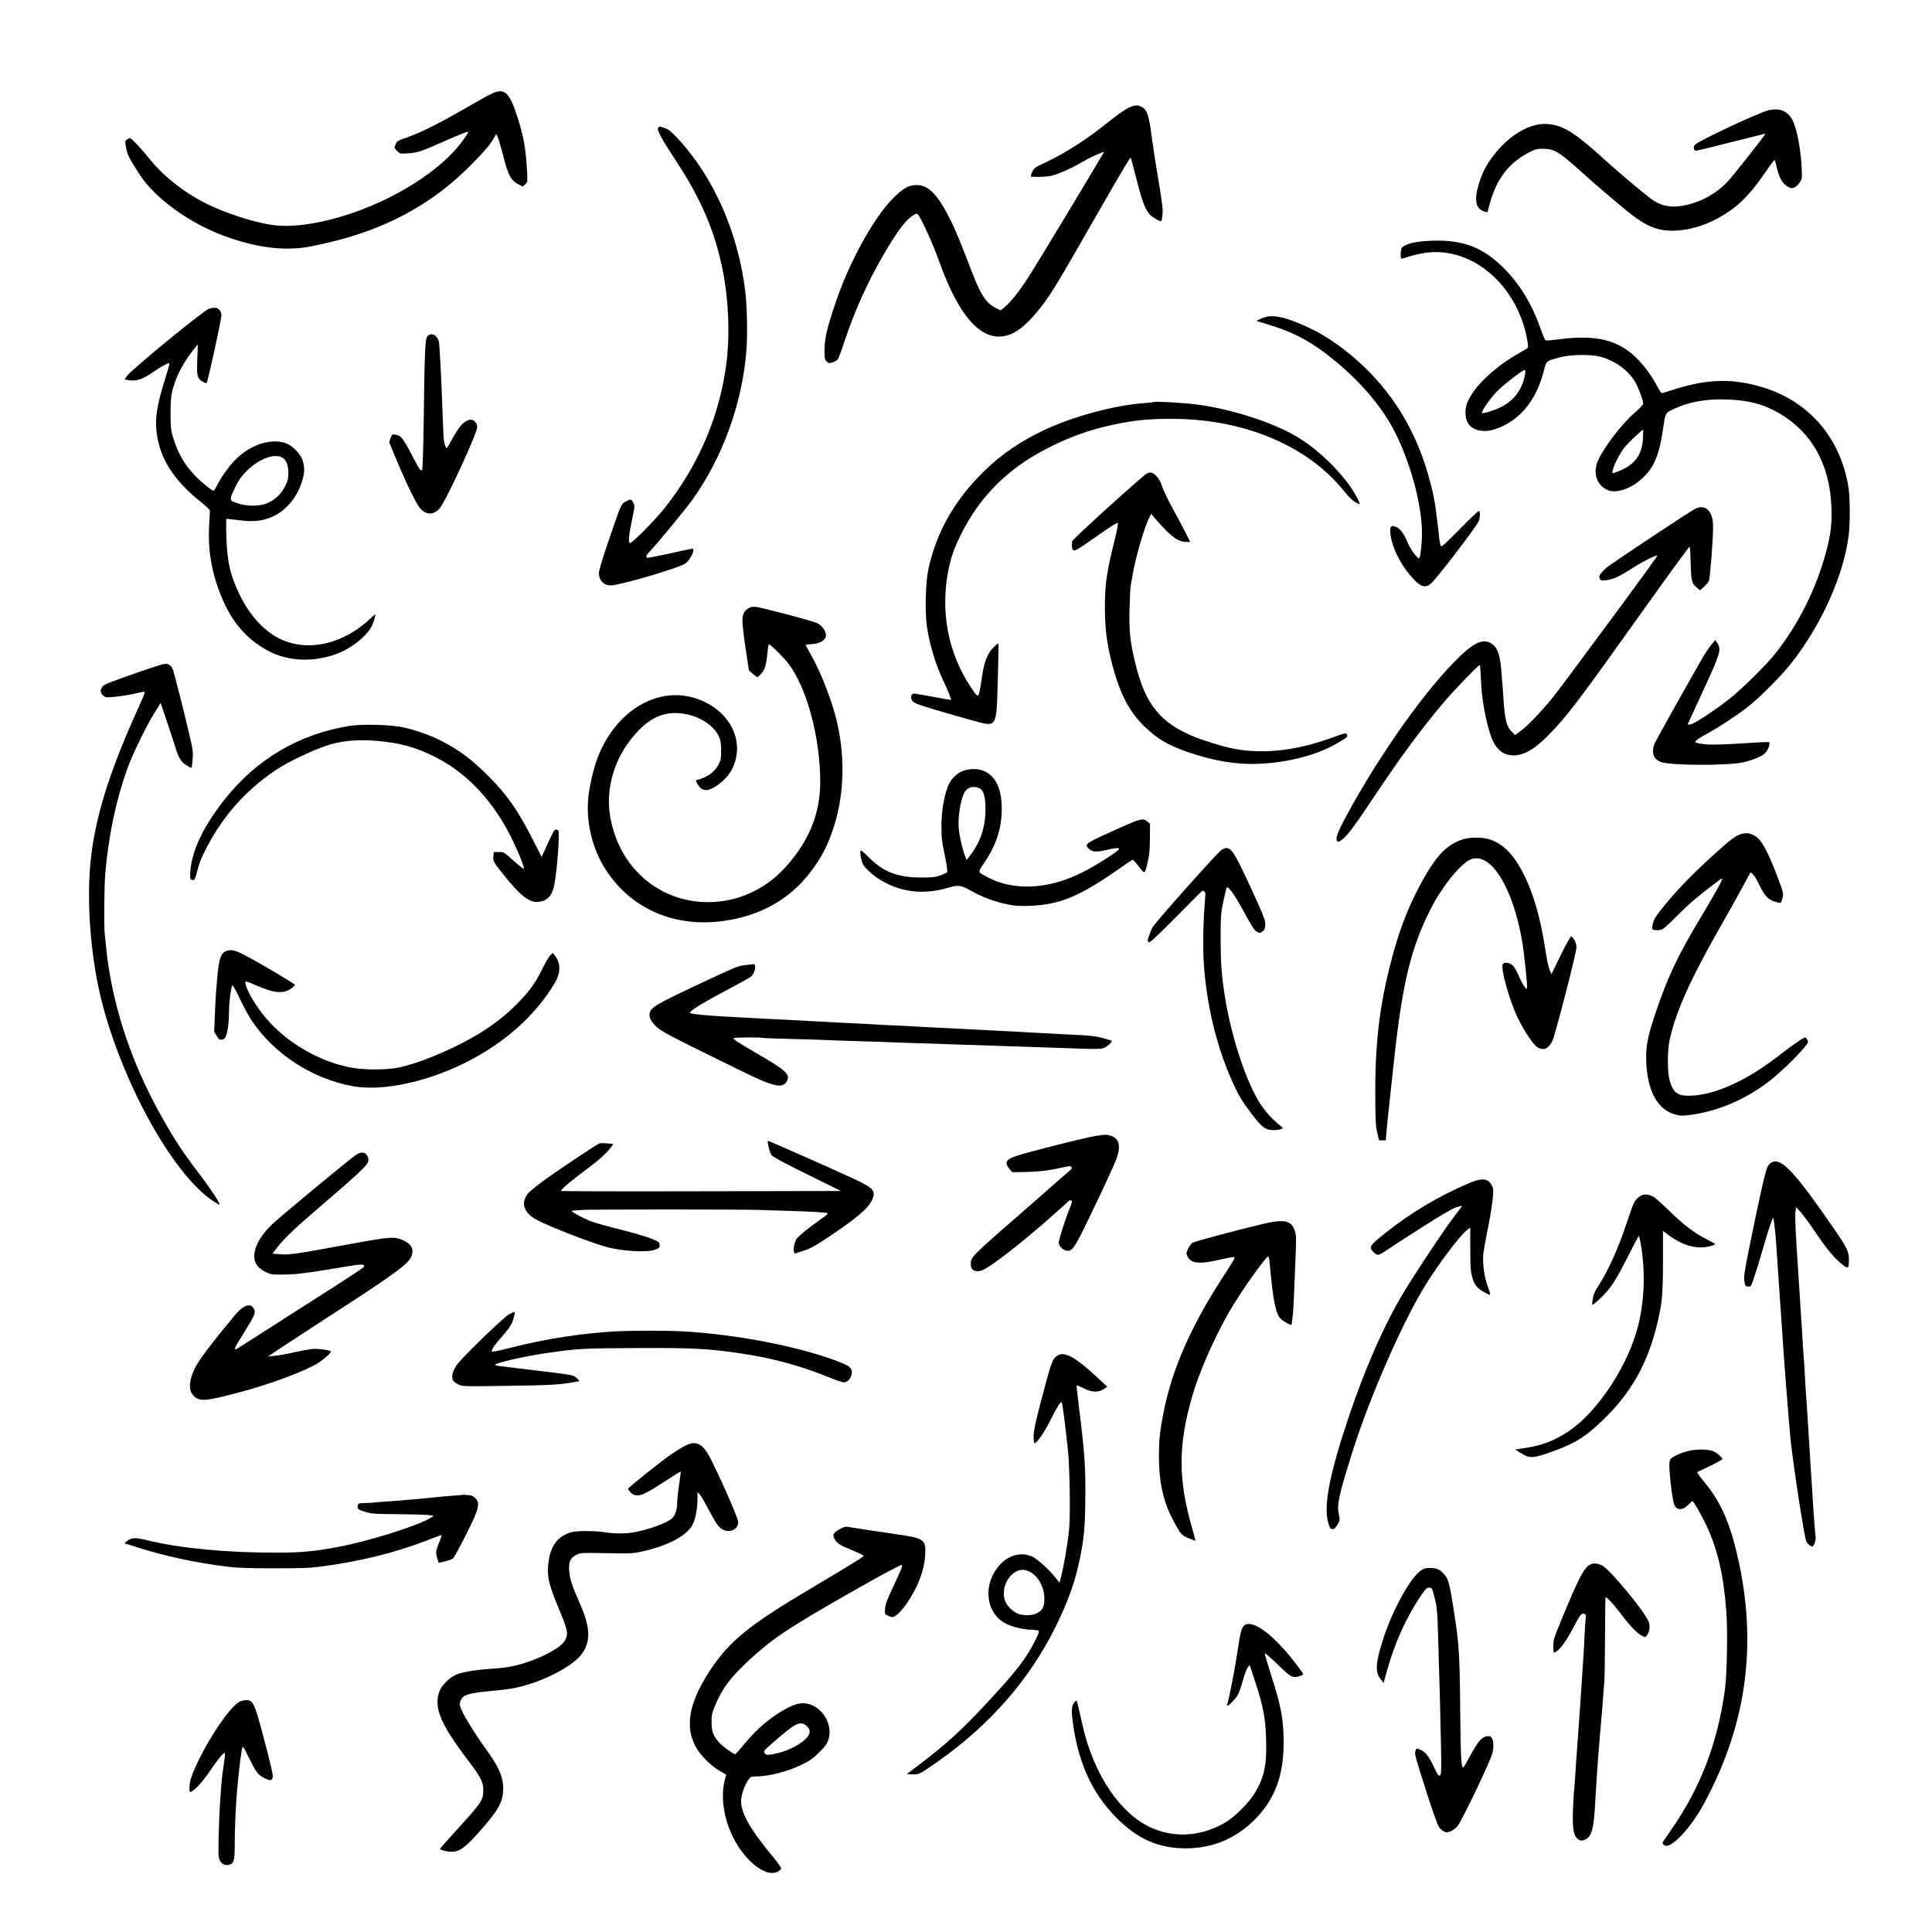
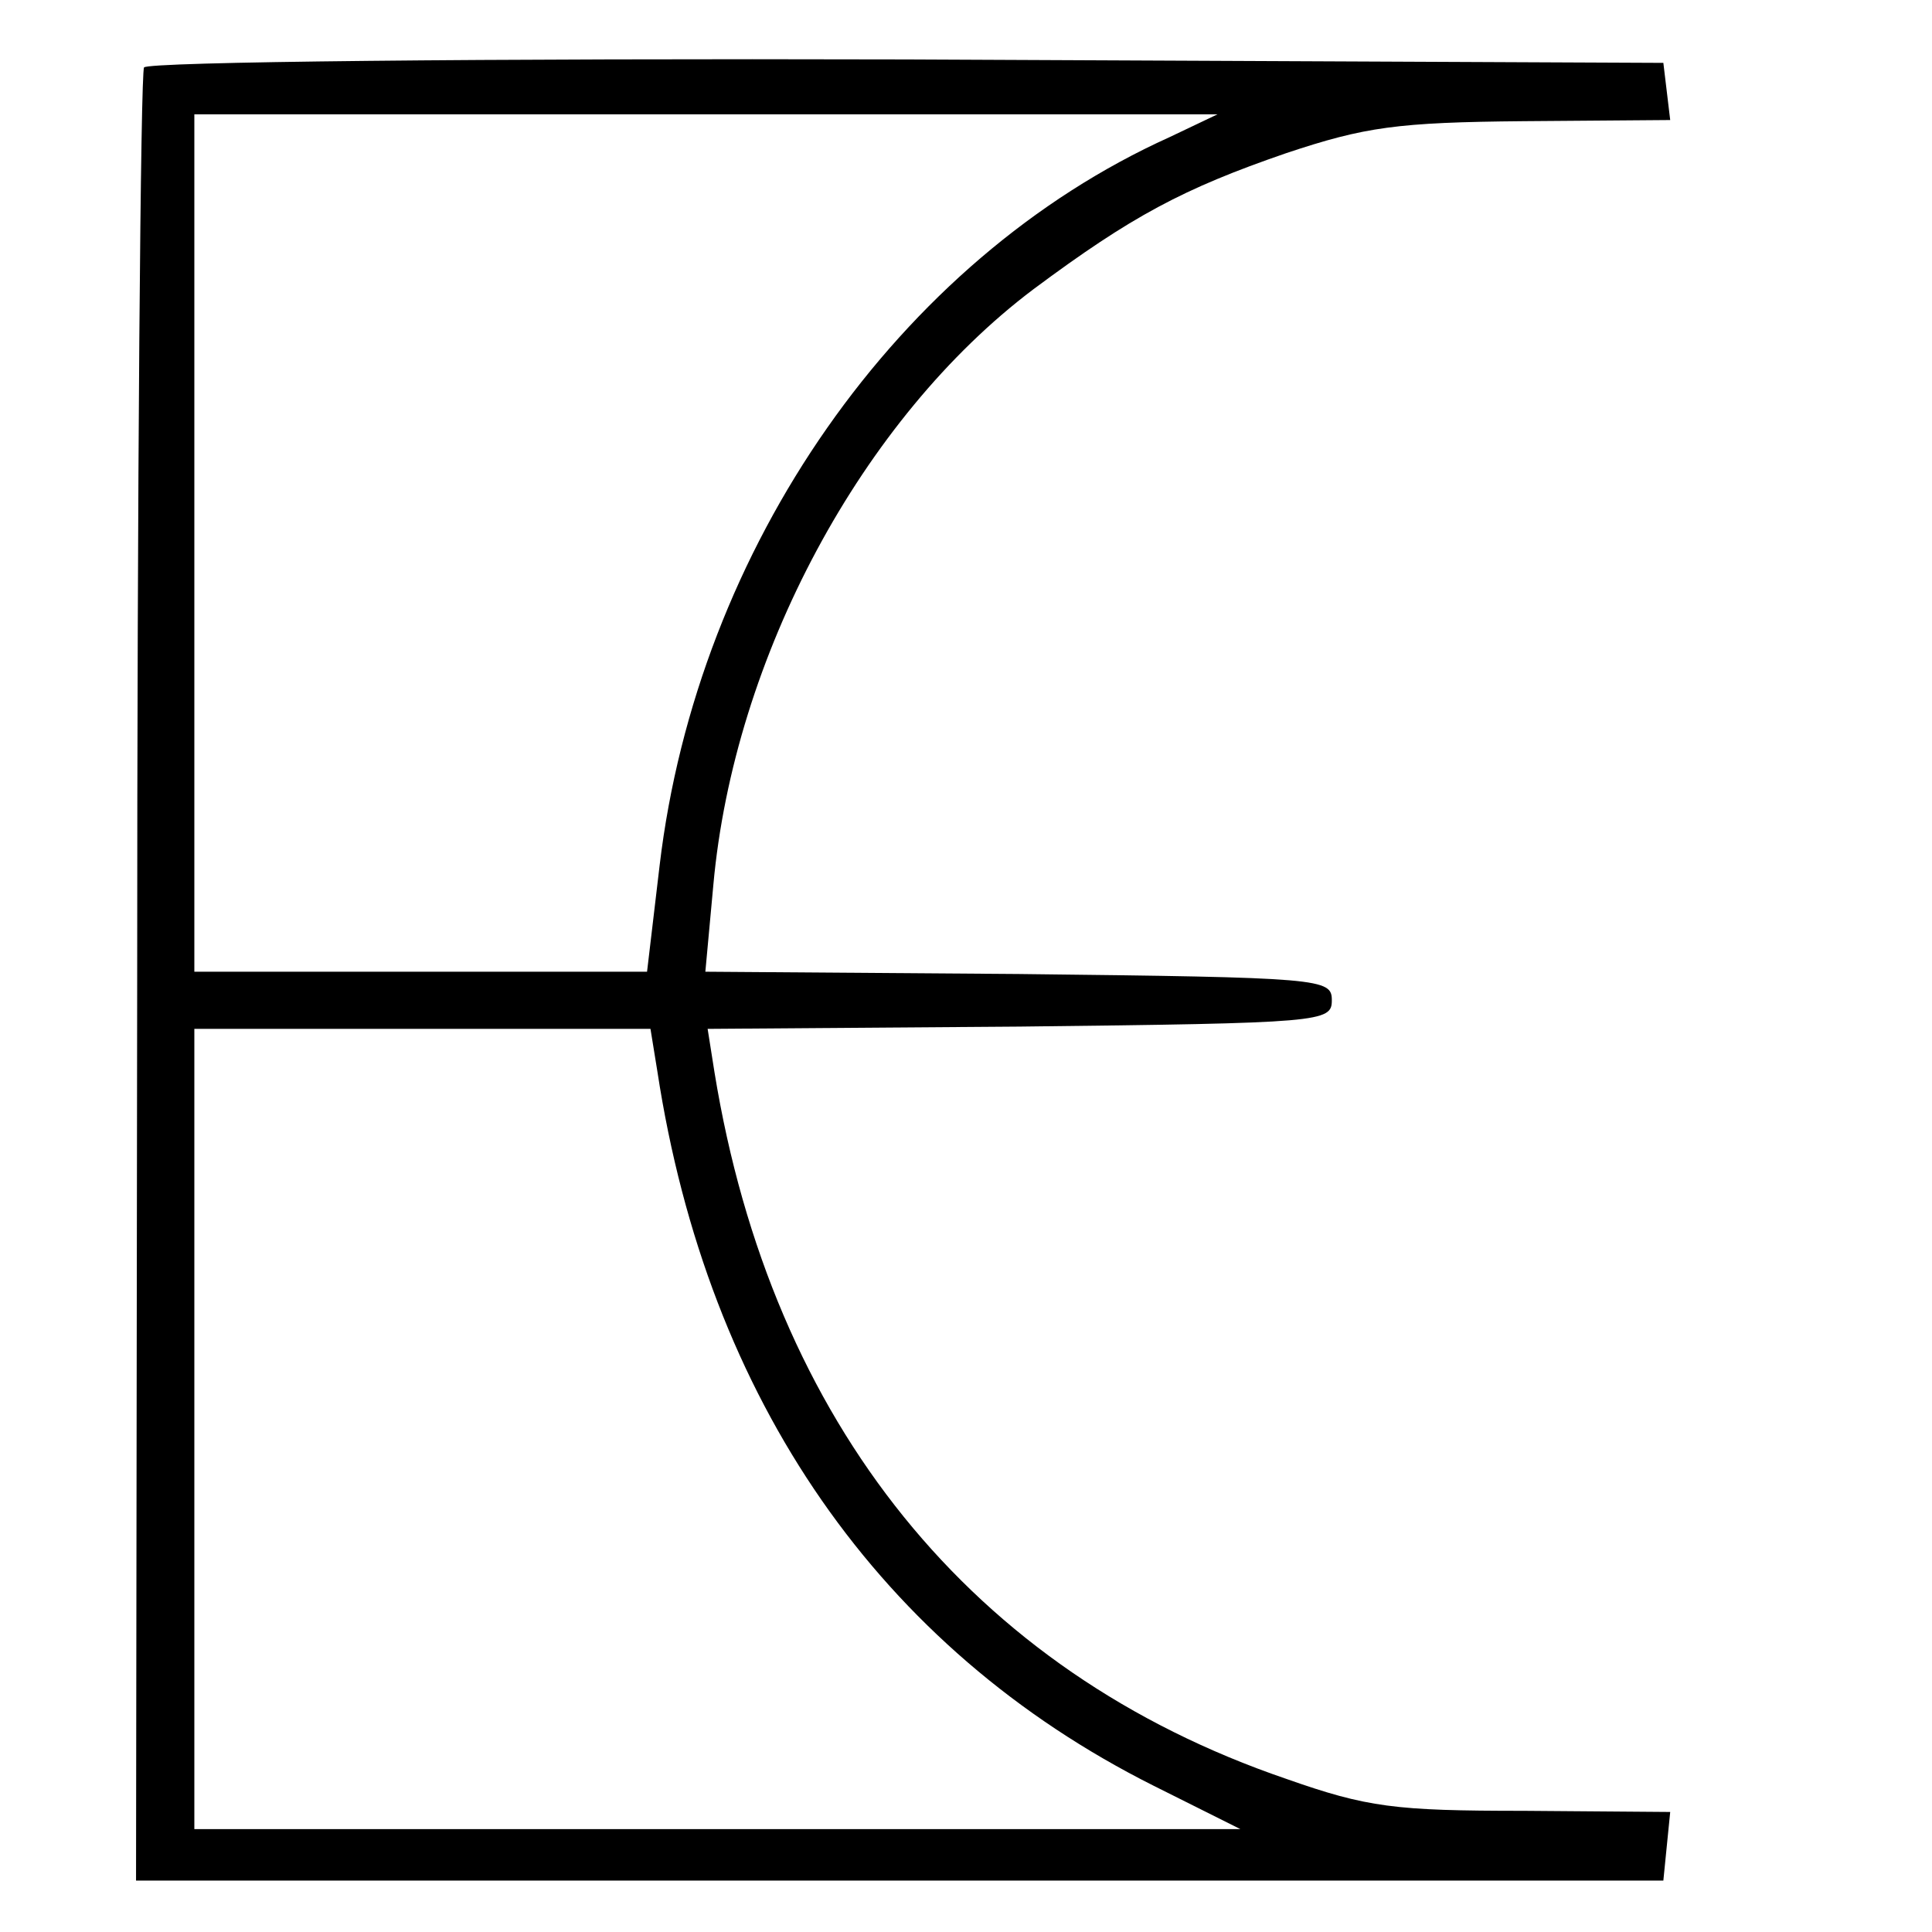
- <svg xmlns="http://www.w3.org/2000/svg" version="1.0" width="2000pt" height="2000pt" viewBox="0 0 2000 2000" preserveAspectRatio="xMidYMid meet">
-   <g transform="translate(0,2000) scale(0.1,-0.1)" fill="#000000" stroke="none">
-     <path d="M5122 19044 c-24 -8 -87 -40 -140 -71 -401 -232 -587 -329 -747 -387 -126 -46 -127 -46 -142 -85 -13 -30 -12 -34 17 -63 31 -31 31 -31 118 -25 95 6 133 19 377 127 164 73 237 101 243 95 3 -2 -22 -41 -54 -86 -223 -312 -722 -627 -1239 -784 -297 -91 -565 -123 -755 -91 -201 33 -474 123 -664 218 -240 121 -450 288 -601 479 -71 89 -175 199 -190 199 -6 0 -20 -7 -32 -15 -20 -14 -20 -17 -7 -87 14 -74 28 -101 142 -278 156 -240 505 -495 864 -629 337 -126 633 -163 898 -113 715 136 1249 412 1697 876 130 135 160 170 211 255 l20 35 17 -40 c9 -21 34 -107 55 -190 50 -200 79 -253 162 -295 l40 -20 25 23 c25 23 25 25 19 133 -12 232 -36 367 -97 555 -80 250 -127 302 -237 264z" />
-     <path d="M11674 18880 c-32 -17 -113 -73 -179 -126 -243 -196 -460 -336 -677 -438 -105 -49 -115 -56 -132 -95 -11 -23 -17 -44 -13 -47 10 -10 162 -6 212 7 75 19 179 64 285 123 120 68 146 81 210 106 l51 20 -28 -47 c-115 -199 -664 -1107 -746 -1235 -104 -162 -191 -273 -260 -330 l-39 -31 -43 21 c-104 51 -160 133 -250 367 -137 355 -170 436 -226 548 -131 263 -226 361 -349 361 -85 0 -139 -30 -245 -137 -203 -203 -457 -666 -599 -1092 -86 -256 -110 -358 -110 -472 -1 -93 1 -104 21 -124 20 -21 25 -21 63 -10 22 6 47 22 54 34 8 12 38 91 65 175 104 313 245 628 403 898 156 268 242 380 327 424 21 11 26 10 38 -6 38 -50 158 -318 213 -474 202 -566 427 -825 678 -779 108 21 208 94 338 251 127 152 176 232 650 1060 229 400 314 542 320 536 1 -2 28 -102 59 -223 58 -231 93 -321 141 -369 28 -27 94 -66 113 -66 5 0 12 30 15 68 6 55 -2 120 -43 362 -27 162 -57 354 -66 425 -29 235 -48 295 -105 328 -41 24 -79 21 -146 -13z" />
-     <path d="M18299 18856 c-121 -35 -719 -316 -752 -354 -22 -24 -15 -62 11 -62 9 0 175 40 367 89 193 49 351 88 351 88 5 -6 -347 -452 -394 -500 -115 -118 -257 -199 -414 -237 -155 -37 -270 -18 -377 62 -88 66 -348 285 -455 383 -322 294 -443 373 -602 390 -193 22 -427 -118 -599 -359 -61 -86 -100 -168 -131 -276 -45 -156 -25 -244 62 -269 l31 -9 27 97 c70 251 197 416 402 522 67 35 83 39 149 39 112 0 167 -33 385 -230 130 -118 350 -307 495 -424 192 -155 314 -203 500 -193 210 11 447 110 630 264 92 77 182 183 291 341 49 72 92 129 95 127 3 -2 11 -30 18 -62 22 -98 50 -160 87 -192 62 -55 100 -51 151 16 27 35 28 41 25 127 -7 207 -50 438 -99 528 -50 92 -142 126 -254 94z" />
-     <path d="M6811 18672 c-11 -21 37 -108 190 -342 261 -398 402 -730 483 -1140 56 -283 72 -639 40 -915 -65 -561 -286 -1085 -646 -1537 -107 -134 -346 -374 -360 -360 -15 15 -6 99 27 251 27 132 28 135 10 168 -21 39 -27 40 -79 10 -47 -26 -46 -23 -181 -420 -57 -168 -95 -294 -95 -318 0 -78 49 -129 124 -129 90 0 697 178 768 225 54 36 111 155 75 155 -8 0 -114 -22 -236 -50 -123 -27 -227 -47 -232 -44 -17 10 -9 29 35 74 72 75 363 428 436 530 312 436 515 999 557 1545 12 157 7 446 -11 600 -73 621 -334 1206 -717 1610 -52 54 -82 78 -116 89 -58 20 -60 20 -72 -2z" />
-     <path d="M14656 17493 c-80 -14 -139 -41 -150 -69 -3 -9 -6 -36 -6 -61 0 -39 3 -44 18 -40 204 68 339 82 489 54 347 -66 644 -354 766 -743 28 -89 52 -218 43 -233 -4 -5 -37 -26 -74 -47 -268 -149 -491 -360 -554 -526 -35 -93 -18 -198 41 -246 57 -46 151 -57 242 -27 253 82 431 293 510 604 27 108 24 105 173 143 109 29 321 31 415 5 149 -41 284 -138 355 -256 35 -57 86 -193 86 -229 0 -12 -34 -48 -89 -96 -128 -109 -313 -350 -378 -492 -49 -107 -25 -224 59 -284 52 -38 102 -45 179 -26 83 22 148 59 222 127 119 108 173 238 212 503 26 179 21 170 120 216 152 70 323 101 530 95 227 -6 387 -47 550 -141 336 -194 523 -523 543 -958 8 -180 -3 -283 -52 -470 -102 -387 -288 -760 -532 -1066 -93 -117 -337 -358 -464 -459 -153 -122 -381 -271 -413 -271 l-27 0 24 53 c13 28 86 187 162 352 153 333 163 371 123 435 l-21 34 -39 -44 c-21 -25 -58 -79 -83 -120 -83 -141 -489 -865 -509 -909 -23 -52 -19 -121 9 -152 10 -11 34 -27 54 -36 92 -39 718 -41 867 -2 171 45 231 83 254 160 7 21 9 42 6 45 -4 4 -82 2 -174 -5 -292 -20 -455 -24 -522 -12 -35 6 -65 12 -68 14 -12 13 19 38 109 87 128 69 305 185 428 280 123 96 345 317 448 448 317 399 552 925 601 1342 14 124 13 376 -3 480 -78 504 -397 884 -868 1034 -318 101 -584 97 -932 -14 -68 -22 -128 -40 -133 -40 -5 0 -24 28 -43 63 -57 107 -122 199 -195 276 -199 211 -433 272 -838 217 -60 -8 -115 -12 -122 -10 -14 6 -16 10 -71 159 -84 231 -204 424 -358 581 -213 215 -413 297 -716 293 -69 -1 -161 -8 -204 -16z m1134 -1345 c0 -13 -6 -45 -14 -73 -34 -129 -119 -231 -240 -290 -69 -34 -185 -70 -194 -60 -13 12 90 159 162 231 70 69 256 213 279 214 4 0 7 -10 7 -22z m1218 -688 c-9 -156 -77 -259 -212 -320 -33 -16 -72 -31 -85 -35 -22 -7 -23 -5 -16 27 11 56 81 190 131 248 44 51 171 170 182 170 3 0 2 -41 0 -90z" />
-     <path d="M2164 16804 c-64 -23 -811 -636 -851 -698 l-22 -34 31 -6 c86 -17 155 6 271 88 66 47 153 93 161 85 3 -3 -20 -83 -50 -179 -80 -256 -100 -389 -83 -535 33 -269 175 -495 454 -718 61 -48 99 -86 98 -96 -1 -9 -5 -86 -9 -171 -12 -269 36 -511 151 -770 105 -236 266 -410 482 -518 222 -112 525 -107 767 14 121 61 242 168 285 252 20 40 43 122 34 122 -3 0 -32 -27 -66 -59 -34 -33 -102 -84 -150 -115 -266 -167 -555 -192 -787 -70 -155 81 -296 238 -395 439 -101 206 -133 342 -142 613 -3 110 -2 182 3 182 6 0 63 -7 128 -15 132 -18 224 -11 319 25 153 57 276 196 332 373 29 91 31 143 9 217 -21 71 -107 159 -178 183 -149 51 -351 -12 -504 -157 -73 -69 -156 -184 -206 -283 -15 -29 -30 -53 -35 -53 -18 0 -129 90 -192 156 -109 115 -178 233 -226 391 -24 80 -27 103 -27 253 -1 171 7 218 54 348 39 105 113 228 203 337 l25 30 -5 -141 c-8 -184 -3 -207 48 -241 23 -15 43 -22 48 -17 13 15 153 655 153 698 -1 68 -53 97 -128 70z m755 -1539 c43 -22 66 -78 66 -160 0 -60 -5 -81 -33 -137 -40 -82 -111 -148 -190 -179 -81 -32 -211 -31 -307 2 -85 29 -85 31 -19 167 34 71 61 110 112 161 126 127 286 191 371 146z" />
-     <path d="M13107 16720 c-21 -6 -52 -17 -69 -26 l-32 -16 115 -35 c293 -89 475 -190 734 -408 229 -193 419 -414 542 -628 183 -322 323 -807 323 -1124 0 -116 -17 -263 -30 -263 -20 0 -88 93 -114 155 -40 96 -78 149 -121 169 -53 25 -69 9 -62 -64 12 -130 91 -300 201 -431 105 -125 156 -145 222 -87 57 50 450 562 488 636 19 37 22 112 4 112 -7 0 -89 -78 -183 -174 -93 -95 -180 -178 -192 -185 -25 -13 -23 -23 -53 244 -23 203 -44 310 -95 489 -126 440 -344 809 -656 1111 -181 175 -389 324 -574 410 -220 103 -356 138 -448 115z" />
-     <path d="M4424 16519 c-23 -25 -29 -158 -38 -894 -4 -264 -11 -484 -16 -489 -15 -15 -27 2 -95 132 -112 213 -123 225 -194 234 -20 3 -26 -4 -38 -39 l-14 -42 72 -173 c101 -244 209 -467 248 -510 62 -71 140 -71 202 -1 64 74 389 777 389 843 0 44 -42 84 -77 75 -64 -16 -107 -64 -188 -210 -51 -93 -53 -95 -63 -68 -17 44 -21 78 -26 228 -3 77 -8 205 -11 285 -11 284 -26 555 -32 575 -20 70 -80 97 -119 54z" />
-     <path d="M11940 15838 c-3 -3 -49 -8 -102 -12 -296 -19 -740 -140 -1035 -281 -243 -116 -432 -245 -607 -414 -312 -302 -505 -641 -587 -1031 -28 -136 -35 -436 -14 -583 27 -186 89 -392 167 -557 44 -93 89 -202 85 -206 -1 -1 -83 13 -182 32 -99 18 -190 33 -202 34 -33 0 -42 -44 -16 -77 16 -22 56 -37 243 -93 124 -37 297 -86 384 -110 250 -68 241 -84 255 424 6 204 9 371 7 373 -7 8 -69 -52 -93 -90 -38 -60 -61 -136 -78 -259 -8 -60 -20 -130 -26 -154 -14 -54 -21 -50 -88 51 -239 356 -321 795 -230 1229 27 129 58 214 130 359 125 251 285 454 499 632 250 208 636 395 985 478 266 64 436 83 720 81 735 -6 1383 -281 1758 -747 41 -52 88 -99 114 -114 24 -14 46 -24 48 -22 9 10 -59 133 -116 209 -171 227 -401 426 -616 535 -262 132 -618 241 -933 285 -129 19 -460 38 -470 28z" />
-     <path d="M11875 15100 c-39 -16 -774 -683 -776 -703 -5 -59 -3 -79 11 -92 15 -13 40 2 236 139 157 110 221 151 226 141 4 -7 -10 -82 -31 -167 -85 -337 -103 -462 -103 -708 0 -199 17 -352 63 -538 82 -336 183 -537 351 -697 136 -130 247 -194 469 -269 258 -86 484 -122 709 -113 309 13 611 93 820 217 101 61 103 62 94 84 -8 22 -12 21 -174 -37 -379 -136 -735 -169 -1045 -98 -87 21 -257 73 -335 103 -377 148 -535 341 -640 783 -52 215 -63 326 -57 555 3 113 8 216 11 230 3 14 12 68 21 120 32 187 124 503 174 596 l18 34 53 -61 c151 -174 225 -228 308 -229 l42 0 -51 103 c-28 56 -89 170 -134 252 -46 83 -93 182 -105 220 -16 49 -34 81 -60 108 -38 37 -58 43 -95 27z" />
-     <path d="M17554 14736 c-48 -21 -894 -583 -932 -619 -59 -56 -75 -83 -61 -108 10 -19 16 -21 67 -15 73 9 141 40 276 128 100 65 242 136 252 125 3 -2 -163 -231 -367 -508 -555 -751 -687 -928 -743 -994 -122 -144 -226 -252 -291 -301 l-70 -53 -28 27 c-60 56 -77 120 -92 332 -3 52 -8 115 -10 140 -2 25 -7 83 -10 130 -15 200 -39 273 -104 317 -81 54 -172 18 -325 -128 -346 -330 -829 -1009 -1178 -1654 -91 -168 -117 -240 -96 -261 12 -13 20 -10 60 21 51 40 133 153 348 475 252 378 455 652 679 920 106 127 381 413 389 405 5 -5 7 -26 16 -211 10 -191 70 -473 122 -578 49 -98 117 -145 210 -146 108 0 219 63 358 204 208 214 275 301 1039 1372 232 326 425 589 428 585 4 -3 9 -83 11 -176 5 -186 10 -206 69 -253 l28 -23 42 38 c22 20 45 47 49 59 12 29 40 380 43 519 2 86 -2 120 -16 157 -31 81 -88 106 -163 74z" />
-     <path d="M7740 13698 c-51 -35 -62 -78 -50 -191 14 -124 17 -150 42 -310 l21 -138 40 -34 c22 -19 44 -35 48 -35 4 0 22 17 41 38 37 41 51 90 64 230 4 39 10 72 14 72 16 0 155 -137 202 -200 190 -250 328 -762 329 -1220 0 -323 -107 -596 -337 -862 -199 -231 -470 -368 -761 -385 -551 -32 -1004 354 -1082 922 -33 245 41 521 197 731 187 253 368 339 604 289 148 -31 283 -124 329 -228 20 -43 24 -69 24 -147 0 -87 -3 -100 -30 -150 -42 -76 -108 -123 -223 -156 -10 -3 -9 -11 5 -35 46 -80 100 -88 191 -30 112 73 176 158 207 276 67 261 -97 524 -393 629 -402 143 -839 -111 -1032 -598 -43 -109 -88 -299 -100 -426 -24 -238 36 -503 160 -710 255 -424 712 -634 1230 -565 382 51 690 221 904 500 113 147 173 258 235 437 116 337 134 722 51 1101 -47 216 -165 523 -275 719 -30 53 -55 98 -55 101 0 2 29 6 64 9 87 5 146 43 146 92 0 48 -48 110 -102 130 -85 31 -564 157 -618 163 -47 4 -60 1 -90 -19z" />
-     <path d="M1460 13051 c-359 -126 -382 -135 -403 -163 -25 -33 -17 -71 19 -95 23 -15 36 -15 135 -4 61 7 146 21 190 32 44 10 86 19 94 19 9 0 -6 -43 -47 -132 -300 -657 -447 -1113 -503 -1558 -58 -460 -7 -1101 126 -1585 232 -845 733 -1729 1132 -1996 33 -21 63 -39 68 -39 17 0 -80 149 -188 292 -182 237 -254 345 -390 583 -281 491 -470 1005 -557 1515 -22 127 -30 195 -52 415 -9 92 -5 498 6 625 33 385 112 759 225 1075 54 151 197 446 286 589 l62 99 64 -189 c35 -104 75 -226 89 -272 31 -106 62 -154 117 -186 24 -15 46 -26 49 -26 3 0 8 39 12 86 6 77 3 103 -30 243 -51 223 -162 661 -176 694 -13 35 -45 57 -78 56 -14 0 -126 -35 -250 -78z" />
-     <path d="M3615 12485 c-517 -84 -955 -341 -1284 -754 -219 -275 -340 -524 -359 -735 -9 -94 -6 -106 29 -106 13 0 22 21 38 83 29 108 35 124 97 247 176 347 445 640 774 843 113 69 331 171 463 216 152 52 323 69 523 52 238 -20 401 -64 599 -162 313 -155 575 -421 767 -779 80 -150 174 -375 160 -384 -4 -2 -52 36 -107 85 -98 88 -99 89 -151 89 l-52 0 -4 -37 c-7 -53 0 -67 93 -184 185 -233 281 -308 377 -295 92 13 140 66 161 181 30 156 57 542 40 559 -2 2 -13 6 -23 8 -16 2 -30 -21 -84 -140 l-65 -143 -101 198 c-151 294 -258 447 -455 644 -174 173 -307 272 -499 368 -102 51 -259 106 -380 132 -129 28 -426 35 -557 14z" />
-     <path d="M9975 12022 c-69 -23 -136 -91 -163 -164 -42 -113 -65 -254 -66 -403 -1 -123 3 -160 34 -307 23 -114 31 -171 24 -178 -6 -6 -37 -20 -70 -32 -51 -19 -79 -22 -199 -22 -243 1 -388 56 -537 205 -69 69 -87 83 -91 69 -6 -25 9 -103 27 -137 18 -35 87 -101 149 -142 217 -146 470 -180 736 -100 100 30 131 26 230 -31 115 -65 244 -114 372 -140 88 -19 125 -21 244 -17 309 13 512 98 927 388 69 49 130 89 135 89 4 0 33 -32 62 -71 63 -82 61 -83 92 48 17 68 22 122 23 241 l1 154 -29 25 c-42 36 -70 29 -291 -70 -350 -157 -360 -163 -319 -208 34 -38 81 -43 178 -20 48 12 101 21 118 21 27 0 29 -2 17 -16 -28 -33 -257 -178 -373 -234 -153 -75 -275 -115 -418 -136 -204 -30 -402 -1 -558 82 -114 60 -110 49 -42 151 127 189 182 358 182 561 0 215 -69 351 -200 397 -55 19 -132 18 -195 -3z m168 -184 c40 -20 59 -92 59 -217 -1 -182 -50 -331 -154 -470 l-41 -54 -14 34 c-25 58 -61 211 -68 289 -11 123 19 308 61 380 32 53 97 69 157 38z" />
-     <path d="M18024 11366 c-60 -19 -111 -57 -289 -219 -211 -192 -348 -332 -489 -502 -92 -111 -120 -151 -132 -193 -9 -29 -13 -60 -10 -68 7 -17 78 -19 109 -2 12 6 72 61 132 122 61 62 148 144 195 183 138 114 282 224 287 219 9 -9 -59 -133 -226 -411 -237 -394 -344 -623 -472 -1008 -75 -225 -93 -324 -87 -482 12 -299 117 -491 296 -541 56 -16 75 -16 156 -6 276 35 560 153 802 335 110 82 290 253 379 360 45 54 47 59 35 82 -7 14 -18 25 -24 25 -17 0 -139 -84 -256 -176 -344 -270 -681 -423 -940 -427 -127 -2 -172 34 -207 164 -23 87 -23 303 1 414 63 289 212 623 519 1161 84 148 191 338 236 422 l83 153 25 -23 c14 -13 43 -60 64 -106 61 -128 100 -164 200 -186 23 -5 27 -2 37 33 18 59 16 69 -47 233 -101 264 -163 380 -228 421 -49 32 -97 39 -149 23z" />
-     <path d="M15160 11316 c-180 -49 -302 -178 -469 -496 -129 -247 -212 -469 -290 -770 -123 -473 -168 -861 -164 -1420 1 -230 5 -288 20 -355 l19 -80 35 0 34 0 6 65 c4 36 9 94 12 130 8 83 51 480 77 715 84 739 169 1082 362 1469 128 257 334 508 440 536 203 55 425 -315 517 -865 21 -127 55 -458 49 -477 -7 -20 -54 53 -87 133 -17 42 -44 88 -60 103 -34 32 -87 40 -104 15 -26 -40 71 -386 158 -563 60 -124 161 -274 199 -297 17 -11 45 -19 62 -19 42 0 87 51 108 122 92 316 236 887 236 935 0 39 -32 102 -56 110 -5 2 -54 -85 -107 -194 l-96 -197 -20 44 c-10 25 -29 110 -41 190 -61 412 -161 719 -306 937 -84 126 -188 205 -305 232 -59 14 -174 12 -229 -3z" />
-     <path d="M12644 11201 c-39 -24 -660 -721 -712 -799 -14 -21 -52 -125 -52 -142 0 -5 7 -11 15 -14 11 -4 96 76 282 264 146 149 268 270 272 270 3 0 12 -4 19 -9 12 -7 12 -30 3 -132 -15 -167 -20 -425 -11 -584 26 -439 129 -876 295 -1247 65 -146 97 -199 200 -336 104 -137 138 -165 213 -170 31 -2 70 1 86 8 l30 11 -55 47 c-72 62 -102 95 -156 167 -147 196 -315 680 -388 1119 -39 237 -49 362 -49 631 0 236 2 258 28 385 16 74 32 139 36 143 15 17 88 -87 181 -259 75 -140 103 -183 128 -198 32 -18 33 -18 59 1 21 16 28 30 30 66 3 40 -8 71 -69 209 -39 90 -113 249 -163 353 -114 236 -143 264 -222 216z" />
-     <path d="M2353 10159 c-69 -20 -89 -79 -108 -329 -4 -41 -8 -95 -10 -120 -2 -25 -7 -122 -11 -217 l-7 -172 26 -44 c23 -38 29 -43 55 -39 21 3 32 12 40 36 22 59 31 134 33 257 1 108 16 220 34 268 3 9 36 -49 76 -134 38 -81 94 -185 124 -229 234 -350 634 -608 1054 -681 299 -53 749 42 1150 240 409 203 732 490 934 829 62 105 63 206 3 281 l-25 30 -25 -25 c-14 -14 -48 -72 -77 -130 -69 -142 -126 -224 -232 -336 -111 -117 -214 -203 -357 -299 -256 -171 -690 -359 -925 -400 -119 -21 -326 -21 -451 0 -334 56 -687 259 -907 523 -115 138 -207 301 -207 368 0 8 36 -3 99 -31 195 -86 292 -97 373 -39 23 16 41 33 41 39 0 11 -385 238 -523 309 -95 49 -130 57 -177 45z" />
-     <path d="M7720 10010 c-77 -9 -97 -16 -400 -158 -515 -240 -579 -276 -594 -338 -11 -43 12 -90 72 -145 49 -45 127 -87 547 -294 512 -253 592 -289 682 -308 63 -13 99 0 121 45 33 69 -12 109 -339 298 -177 103 -226 136 -214 143 16 8 281 11 308 2 6 -2 134 -6 282 -10 149 -3 297 -8 330 -10 33 -2 155 -7 270 -10 116 -3 262 -8 325 -10 63 -3 252 -10 420 -15 168 -5 370 -12 450 -15 272 -9 445 -15 605 -20 172 -6 321 -11 616 -21 129 -4 197 -3 221 5 35 12 96 66 86 77 -3 3 -44 16 -90 28 -58 16 -126 25 -223 30 -77 4 -174 9 -215 11 -160 10 -1037 55 -1340 70 -63 3 -144 7 -180 10 -36 2 -128 7 -205 10 -77 3 -165 8 -195 10 -30 2 -113 7 -185 10 -71 3 -166 8 -210 10 -44 3 -168 9 -275 15 -107 5 -233 12 -280 15 -47 2 -141 7 -210 10 -69 3 -152 8 -185 10 -33 2 -112 7 -175 10 -218 11 -385 27 -397 38 -14 15 119 99 350 221 144 76 272 147 285 159 40 37 55 129 20 126 -7 -1 -42 -5 -78 -9z" />
-     <path d="M11355 8243 c-101 -17 -342 -76 -644 -155 -245 -65 -291 -85 -291 -132 0 -12 13 -37 29 -56 l29 -35 123 2 c146 3 259 16 388 45 78 18 94 19 102 7 5 -9 4 -18 -4 -25 -7 -7 -199 -175 -427 -374 -634 -553 -610 -529 -610 -613 0 -68 69 -87 148 -42 151 86 523 388 855 693 20 19 30 23 38 15 9 -9 4 -31 -19 -85 -42 -103 -112 -322 -112 -353 0 -30 38 -71 73 -80 53 -14 78 12 154 160 89 173 320 662 363 770 52 129 43 213 -28 248 -44 23 -83 25 -167 10z" />
-     <path d="M7956 8128 c8 -35 22 -73 30 -86 10 -16 135 -83 367 -197 l352 -174 -1443 -3 c-794 -2 -1448 0 -1453 3 -13 8 90 96 253 217 134 99 223 179 266 239 l21 30 -63 7 c-35 3 -72 3 -82 -1 -32 -12 -463 -300 -594 -398 -69 -52 -135 -106 -146 -122 -60 -81 -52 -156 25 -225 36 -33 90 -61 222 -117 195 -83 425 -168 551 -205 168 -49 437 -65 521 -32 44 18 48 21 45 50 -3 29 -9 33 -88 65 -47 19 -188 60 -315 92 -126 31 -261 69 -299 83 -79 30 -206 96 -206 108 0 4 19 8 43 9 23 0 53 2 67 4 37 6 1675 6 1820 0 69 -2 211 -7 315 -10 235 -6 386 -16 402 -24 7 -4 -17 -26 -60 -55 -106 -73 -242 -182 -261 -210 -21 -33 -36 -101 -28 -130 l7 -23 87 27 c67 21 116 47 220 115 329 217 458 325 497 416 40 93 15 120 -199 220 -225 104 -869 389 -879 389 -5 0 -3 -28 5 -62z" />
-     <path d="M3687 8046 c-83 -57 -808 -658 -882 -731 -89 -89 -148 -182 -166 -261 -23 -102 11 -171 106 -219 58 -29 65 -30 190 -29 132 1 230 13 620 78 196 33 221 33 212 1 -3 -9 -204 -140 -682 -444 -93 -60 -273 -175 -400 -256 -126 -81 -236 -150 -242 -152 -26 -10 -11 22 78 164 110 175 127 213 111 248 -33 72 -108 50 -199 -58 -243 -292 -371 -461 -412 -544 -65 -131 -73 -225 -23 -284 52 -62 108 -65 318 -14 351 84 710 207 932 319 70 35 186 131 177 146 -9 15 -140 31 -200 25 -33 -4 -116 -20 -185 -35 -69 -16 -156 -32 -195 -35 l-70 -7 140 94 c77 51 262 172 410 268 737 475 892 587 929 664 35 74 12 132 -69 171 -96 48 -134 45 -565 -34 -578 -106 -622 -112 -717 -105 l-82 7 47 61 c77 100 192 209 492 465 306 262 423 370 446 413 10 20 11 33 3 57 -20 56 -65 65 -122 27z" />
-     <path d="M18341 7968 c-14 -7 -33 -27 -43 -45 -20 -33 -76 -279 -183 -806 -56 -277 -64 -330 -58 -377 8 -52 10 -55 39 -58 30 -3 30 -3 66 105 20 59 55 173 78 253 70 247 120 390 120 344 0 -5 4 -36 9 -69 5 -33 12 -100 15 -150 17 -252 54 -794 61 -890 3 -33 7 -100 10 -150 13 -205 66 -881 80 -1020 26 -257 144 -1026 164 -1062 16 -30 49 -56 65 -50 17 7 36 69 31 99 -4 21 -21 239 -30 398 -3 47 -7 117 -10 155 -3 39 -7 108 -10 155 -3 47 -8 119 -10 160 -3 41 -12 185 -20 320 -8 135 -17 268 -20 295 -2 28 -7 104 -10 170 -3 66 -8 140 -10 165 -3 25 -7 88 -10 140 -7 116 -43 686 -50 790 -25 352 -35 564 -29 610 l7 54 46 -50 c25 -28 97 -125 159 -217 117 -173 192 -263 276 -329 59 -47 66 -41 66 52 0 86 -18 123 -172 345 -390 565 -530 713 -627 663z" />
-     <path d="M15205 7751 c-305 -129 -603 -307 -858 -510 -121 -96 -157 -132 -157 -157 0 -23 51 -74 74 -74 13 0 47 18 77 39 31 22 194 128 365 237 207 132 329 203 368 216 32 10 60 17 62 15 2 -1 -34 -50 -80 -107 -97 -124 -451 -658 -561 -849 -183 -316 -367 -739 -527 -1211 -195 -578 -264 -912 -224 -1090 10 -41 23 -78 29 -82 26 -17 46 -6 72 38 26 45 27 48 15 105 -22 104 -4 188 137 639 180 575 528 1368 767 1750 142 226 353 504 424 558 l32 25 0 -204 c1 -223 4 -261 27 -332 20 -65 55 -102 126 -138 67 -35 65 -42 23 79 -32 91 -49 226 -41 317 4 39 22 142 40 231 45 217 70 402 61 449 -4 21 -20 50 -36 67 -42 41 -99 38 -215 -11z" />
-     <path d="M17000 7629 c-33 -13 -68 -47 -87 -83 -8 -16 -41 -109 -73 -205 -89 -269 -195 -503 -302 -666 -28 -41 -43 -77 -49 -118 -6 -33 -8 -61 -6 -64 7 -6 100 77 147 132 68 78 119 164 230 383 56 112 104 201 106 199 2 -2 9 -30 15 -61 53 -291 46 -588 -22 -866 -101 -410 -419 -895 -719 -1095 -148 -99 -270 -146 -448 -174 l-106 -16 52 -34 c98 -63 133 -61 362 24 213 78 318 145 499 320 278 269 447 563 546 950 60 237 70 333 70 686 l0 317 60 -45 c163 -120 322 -155 464 -102 25 10 21 13 -75 62 -132 68 -230 143 -390 298 -72 70 -144 134 -160 142 -42 21 -85 27 -114 16z" />
-     <path d="M13070 7329 c-254 -60 -706 -181 -726 -194 -12 -8 -32 -35 -44 -60 -22 -45 -22 -49 -7 -81 36 -75 123 -84 335 -34 78 18 145 30 149 26 9 -8 -5 -33 -128 -222 -324 -502 -517 -943 -603 -1382 -39 -195 -48 -284 -49 -452 -1 -256 42 -462 133 -639 88 -171 99 -184 175 -215 37 -15 69 -26 70 -24 1 2 -13 55 -31 118 -149 511 -150 865 -3 1373 73 254 220 589 386 881 107 187 357 542 401 570 5 3 12 -28 16 -72 33 -379 62 -526 114 -574 30 -29 112 -73 112 -61 0 5 5 37 10 72 5 36 12 135 15 220 3 86 10 262 16 392 9 216 8 241 -8 290 -36 106 -108 121 -333 68z" />
-     <path d="M5265 6391 c-62 -36 -488 -450 -539 -524 -41 -60 -55 -121 -36 -156 6 -13 33 -32 58 -44 46 -20 56 -20 512 -13 375 5 491 10 598 25 73 11 136 21 138 24 3 2 -10 18 -29 34 -33 29 -37 30 -378 71 -189 23 -370 45 -402 49 -32 3 -60 9 -62 13 -11 18 300 90 540 124 309 45 377 49 915 51 580 3 749 -5 1085 -55 326 -48 619 -127 912 -246 73 -30 144 -54 158 -54 50 0 95 70 81 124 -9 37 -47 59 -188 110 -404 146 -1019 263 -1548 293 -172 10 -545 10 -720 0 -337 -19 -711 -77 -1055 -164 -160 -41 -215 -51 -215 -41 0 23 36 74 106 151 41 45 85 105 99 132 25 53 41 125 28 125 -4 0 -30 -13 -58 -29z" />
-     <path d="M10943 5965 c-51 -36 -61 -66 -178 -513 -50 -194 -65 -268 -65 -322 0 -38 4 -70 9 -70 24 0 98 106 162 233 75 148 109 202 120 190 8 -9 40 -263 66 -513 17 -175 24 -665 11 -795 -18 -175 -56 -395 -89 -518 l-11 -42 -31 40 c-65 85 -195 205 -249 230 -106 50 -232 23 -324 -70 -198 -198 -168 -522 59 -628 65 -31 174 -56 254 -58 34 -1 67 -5 74 -9 8 -6 1 -31 -29 -91 -88 -182 -195 -323 -479 -629 -289 -312 -441 -451 -737 -675 l-119 -90 58 -3 c66 -4 79 3 265 134 536 377 944 843 1215 1389 134 270 205 471 255 716 42 207 52 317 55 604 4 337 -6 475 -65 955 -16 124 -27 227 -24 229 2 2 34 -12 71 -30 86 -43 149 -46 207 -10 l39 25 -89 83 c-241 226 -357 290 -431 238z m-284 -2235 c87 -44 151 -159 152 -273 1 -71 -9 -103 -42 -134 -48 -44 -138 -56 -223 -31 -58 18 -131 91 -146 148 -24 91 4 192 72 257 58 56 121 67 187 33z" />
-     <path d="M7085 5030 c-32 -17 -99 -59 -150 -94 -101 -71 -428 -332 -433 -347 -2 -5 10 -22 26 -39 25 -24 39 -30 74 -30 48 0 116 37 332 178 60 40 111 70 113 69 1 -2 -6 -63 -17 -136 -11 -73 -20 -160 -20 -192 0 -62 -18 -119 -48 -152 -43 -48 -255 -126 -409 -151 -91 -15 -200 -13 -307 4 -91 14 -272 14 -326 0 -156 -42 -233 -155 -247 -360 -7 -112 14 -198 106 -418 100 -241 106 -273 71 -341 -47 -93 -340 -233 -572 -275 -46 -8 -130 -18 -188 -21 -151 -9 -287 -31 -356 -56 -77 -29 -163 -113 -187 -183 -57 -166 14 -334 295 -705 135 -177 163 -232 161 -317 -1 -100 -16 -122 -276 -408 -95 -104 -172 -192 -172 -195 0 -11 70 -30 113 -30 86 -2 141 36 286 198 192 215 245 303 254 421 9 128 -31 237 -147 400 -187 261 -301 454 -301 508 0 28 17 62 39 79 33 26 121 44 284 58 92 8 203 22 245 31 283 57 613 228 702 362 90 135 80 274 -40 542 -69 155 -92 229 -98 311 -5 93 10 129 71 161 46 25 45 25 412 18 144 -3 185 0 267 18 273 59 477 169 531 285 27 56 47 162 47 252 l1 80 23 -26 c13 -15 51 -79 85 -144 81 -153 107 -191 146 -215 74 -45 167 -5 167 73 0 36 -141 362 -275 635 -89 181 -157 218 -282 152z" />
-     <path d="M17535 4990 c-87 -9 -219 -62 -242 -96 -13 -21 -15 -43 -9 -132 9 -135 34 -309 49 -342 28 -58 88 -56 147 5 19 19 37 35 41 35 11 0 92 -143 143 -250 117 -248 178 -513 207 -890 15 -205 7 -655 -15 -815 -76 -550 -254 -1014 -553 -1443 -43 -62 -82 -120 -88 -127 -14 -21 17 -49 47 -42 90 23 256 213 373 428 467 857 572 1737 320 2698 -72 271 -166 465 -310 636 -23 28 -50 62 -60 78 l-17 27 131 63 c72 34 131 67 131 73 0 14 -49 59 -86 77 -39 20 -119 26 -209 17z" />
-     <path d="M4788 4526 c-1 -2 -50 -7 -108 -10 -58 -4 -118 -9 -135 -12 -45 -6 -455 -43 -575 -50 -58 -4 -112 -8 -120 -10 -8 -1 -43 -3 -77 -3 -59 -1 -63 -3 -69 -27 -9 -34 2 -42 83 -67 61 -18 98 -20 343 -22 151 -1 295 -5 319 -10 l43 -7 -40 -24 c-138 -82 -637 -239 -952 -298 -239 -45 -386 -59 -640 -59 -501 -1 -1003 46 -1321 125 -138 34 -175 33 -223 -5 l-28 -23 137 -43 c283 -90 603 -159 920 -198 109 -14 218 -18 495 -18 316 0 373 3 520 23 389 54 724 138 1051 262 73 29 142 54 151 57 14 4 11 -10 -18 -80 -35 -87 -36 -97 -13 -173 l10 -32 67 15 c37 8 74 22 83 32 23 22 179 327 223 433 45 109 46 149 7 189 -16 16 -40 30 -53 30 -13 1 -35 3 -50 4 -14 2 -28 2 -30 1z" />
-     <path d="M8696 4172 c-69 -38 -81 -59 -57 -102 25 -48 51 -64 185 -119 64 -26 117 -52 117 -57 -1 -10 -140 -96 -541 -334 -643 -381 -844 -543 -1045 -845 -130 -193 -204 -374 -212 -515 -7 -106 8 -179 54 -273 44 -88 157 -204 255 -260 l66 -38 -14 -51 c-68 -259 36 -610 244 -826 115 -119 226 -166 301 -128 18 10 34 23 37 31 3 8 -24 49 -63 97 -266 319 -362 490 -350 624 6 62 40 152 77 204 19 27 27 30 73 30 132 0 334 52 477 122 86 43 119 66 181 128 61 60 80 86 94 129 61 187 -106 403 -294 377 -62 -8 -153 -53 -259 -125 -117 -81 -216 -173 -318 -297 -47 -57 -89 -104 -94 -104 -17 0 -130 82 -164 120 -63 70 -80 114 -80 210 0 75 4 95 36 173 75 180 161 295 360 478 169 154 281 239 499 374 319 198 1041 605 1074 605 14 0 -13 -68 -87 -222 -63 -133 -81 -180 -85 -227 -6 -58 -5 -59 25 -75 17 -9 40 -16 51 -16 30 0 91 59 150 145 111 161 179 337 188 492 10 167 -5 179 -307 222 -227 33 -461 69 -500 76 -16 3 -43 -5 -74 -23z m-347 -2038 c47 -40 44 -85 -12 -138 -73 -71 -214 -135 -339 -156 -58 -9 -64 -9 -80 10 -17 21 -15 23 65 94 250 221 299 246 366 190z" />
-     <path d="M16460 3803 c-63 -32 -119 -141 -296 -571 -78 -188 -84 -209 -84 -273 0 -38 3 -69 6 -69 3 0 19 9 35 21 40 28 106 124 168 244 68 130 80 146 109 139 19 -5 22 -12 18 -38 -3 -17 -8 -87 -11 -156 -3 -69 -8 -156 -10 -195 -3 -38 -14 -209 -25 -380 -11 -170 -29 -427 -40 -570 -11 -143 -22 -312 -26 -375 -4 -63 -8 -117 -10 -121 -1 -3 -6 -82 -10 -177 -8 -206 3 -279 47 -317 24 -20 34 -22 60 -15 85 25 108 101 124 415 3 61 7 133 10 160 2 28 7 100 10 160 4 61 17 232 30 380 13 149 27 311 30 360 3 50 9 117 12 150 4 33 7 242 8 465 1 223 3 412 4 420 2 23 74 -53 171 -180 92 -121 156 -187 210 -215 30 -15 33 -15 46 2 28 37 38 89 24 136 -25 93 -417 568 -491 595 -55 21 -84 22 -119 5z" />
-     <path d="M14715 3746 c-108 -67 -295 -400 -394 -706 -81 -250 -88 -348 -31 -420 l33 -42 33 119 c81 294 200 558 352 783 51 74 62 85 87 85 29 0 30 -1 56 -105 28 -110 30 -134 44 -675 3 -110 8 -258 10 -330 2 -71 7 -285 11 -475 6 -309 5 -347 -9 -358 -14 -12 -22 -1 -65 90 -55 114 -85 152 -137 174 -44 18 -41 19 -53 -13 -10 -32 -5 -49 134 -483 47 -146 96 -281 109 -301 13 -20 37 -42 54 -49 27 -11 37 -10 72 5 22 10 52 32 66 49 45 54 345 681 363 759 15 67 12 132 -8 157 -15 18 -24 21 -55 15 -50 -10 -89 -55 -166 -198 -34 -64 -67 -119 -71 -122 -23 -15 -29 80 -34 590 -5 573 -12 683 -61 1000 -43 282 -60 354 -93 393 -48 60 -76 76 -145 80 -52 2 -68 -1 -102 -22z" />
-     <path d="M12887 3179 c-32 -19 -49 -78 -77 -279 -25 -170 -89 -499 -107 -546 -10 -28 30 0 75 52 40 45 53 74 101 240 11 40 29 82 39 95 l19 22 56 -170 c85 -257 108 -380 114 -606 7 -256 -18 -379 -113 -542 -59 -101 -210 -253 -309 -311 -240 -140 -505 -163 -746 -64 -333 138 -617 553 -734 1075 -61 274 -56 257 -73 243 -34 -29 -43 -73 -32 -170 49 -439 198 -776 460 -1038 217 -218 430 -312 710 -314 272 -1 508 94 704 283 232 225 327 494 313 886 -7 202 -33 326 -127 620 -38 121 -69 224 -67 230 2 5 55 -40 118 -101 134 -130 153 -144 196 -144 35 0 83 18 83 32 0 4 -45 67 -101 138 -211 270 -414 420 -502 369z" />
-     <path d="M2474 2381 c-105 -64 -325 -392 -450 -672 -43 -96 -57 -139 -61 -191 -4 -47 -2 -68 5 -68 33 0 123 95 205 216 48 71 103 145 122 164 42 42 42 44 16 -135 -11 -71 -22 -179 -25 -240 -4 -60 -9 -135 -11 -165 -3 -30 -7 -156 -11 -280 -5 -192 -4 -231 9 -263 19 -44 57 -63 102 -50 47 14 54 40 55 212 2 308 21 587 60 888 21 153 15 152 84 12 77 -155 97 -183 160 -214 62 -31 74 -31 87 -2 8 19 -1 66 -46 243 -142 549 -148 564 -229 564 -23 0 -55 -9 -72 -19z" />
+ <svg xmlns="http://www.w3.org/2000/svg" version="1.0" width="169pt" height="169pt" viewBox="0 0 169 169" preserveAspectRatio="xMidYMid meet">
+   <g transform="translate(0,169) scale(0.1,-0.1)" fill="#000000" stroke="none">
+     <path d="M126 1631 c-3 -4 -6 -363 -6 -797 l-1 -789 668 0 668 0 3 30 3 30 -128 1 c-113 0 -137 3 -208 28 -275 94 -450 311 -500 618 l-6 38 273 2 c265 3 273 4 273 23 0 19 -8 20 -274 23 l-274 2 7 76 c18 199 130 408 280 521 86 64 131 88 221 119 69 23 97 27 208 28 l128 1 -3 25 -3 25 -662 3 c-370 1 -664 -2 -667 -7z m897 -61 c-237 -107 -413 -359 -446 -637 l-11 -93 -198 0 -198 0 0 375 0 375 448 0 447 0 -42 -20z m-448 -817 c44 -288 195 -505 434 -625 l76 -38 -458 0 -457 0 0 350 0 350 200 0 199 0 6 -37z" />
  </g>
</svg>
